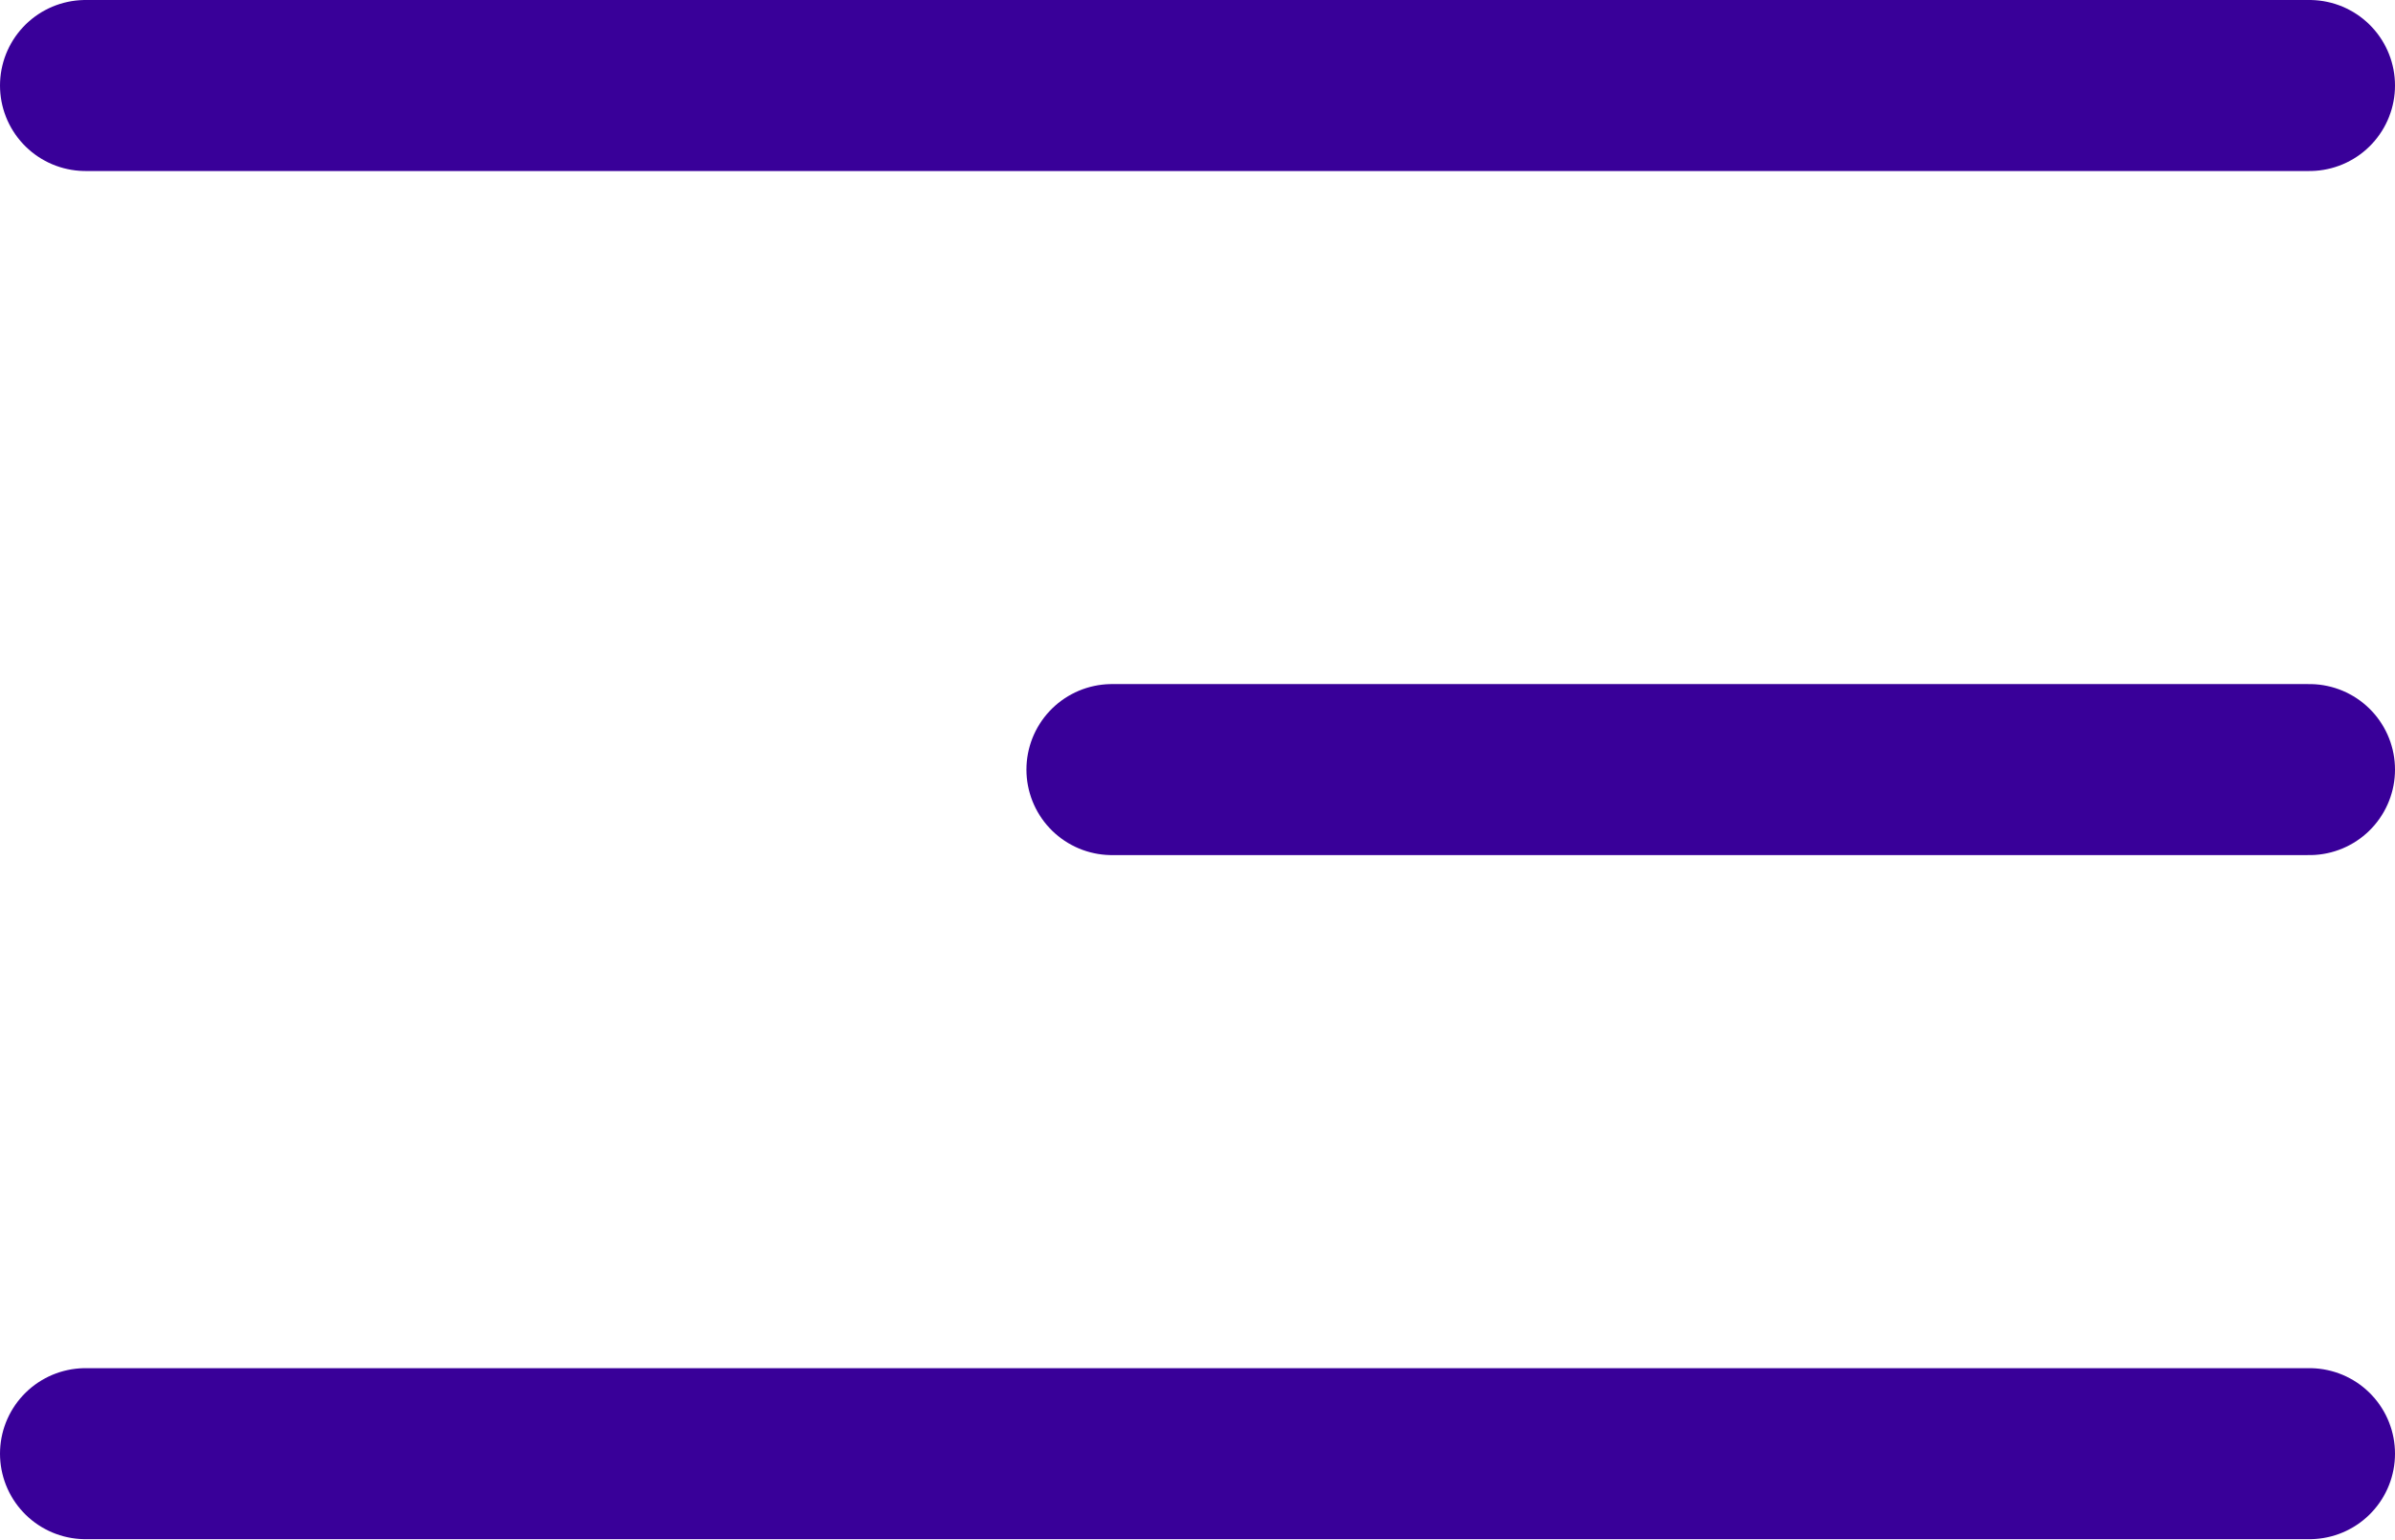
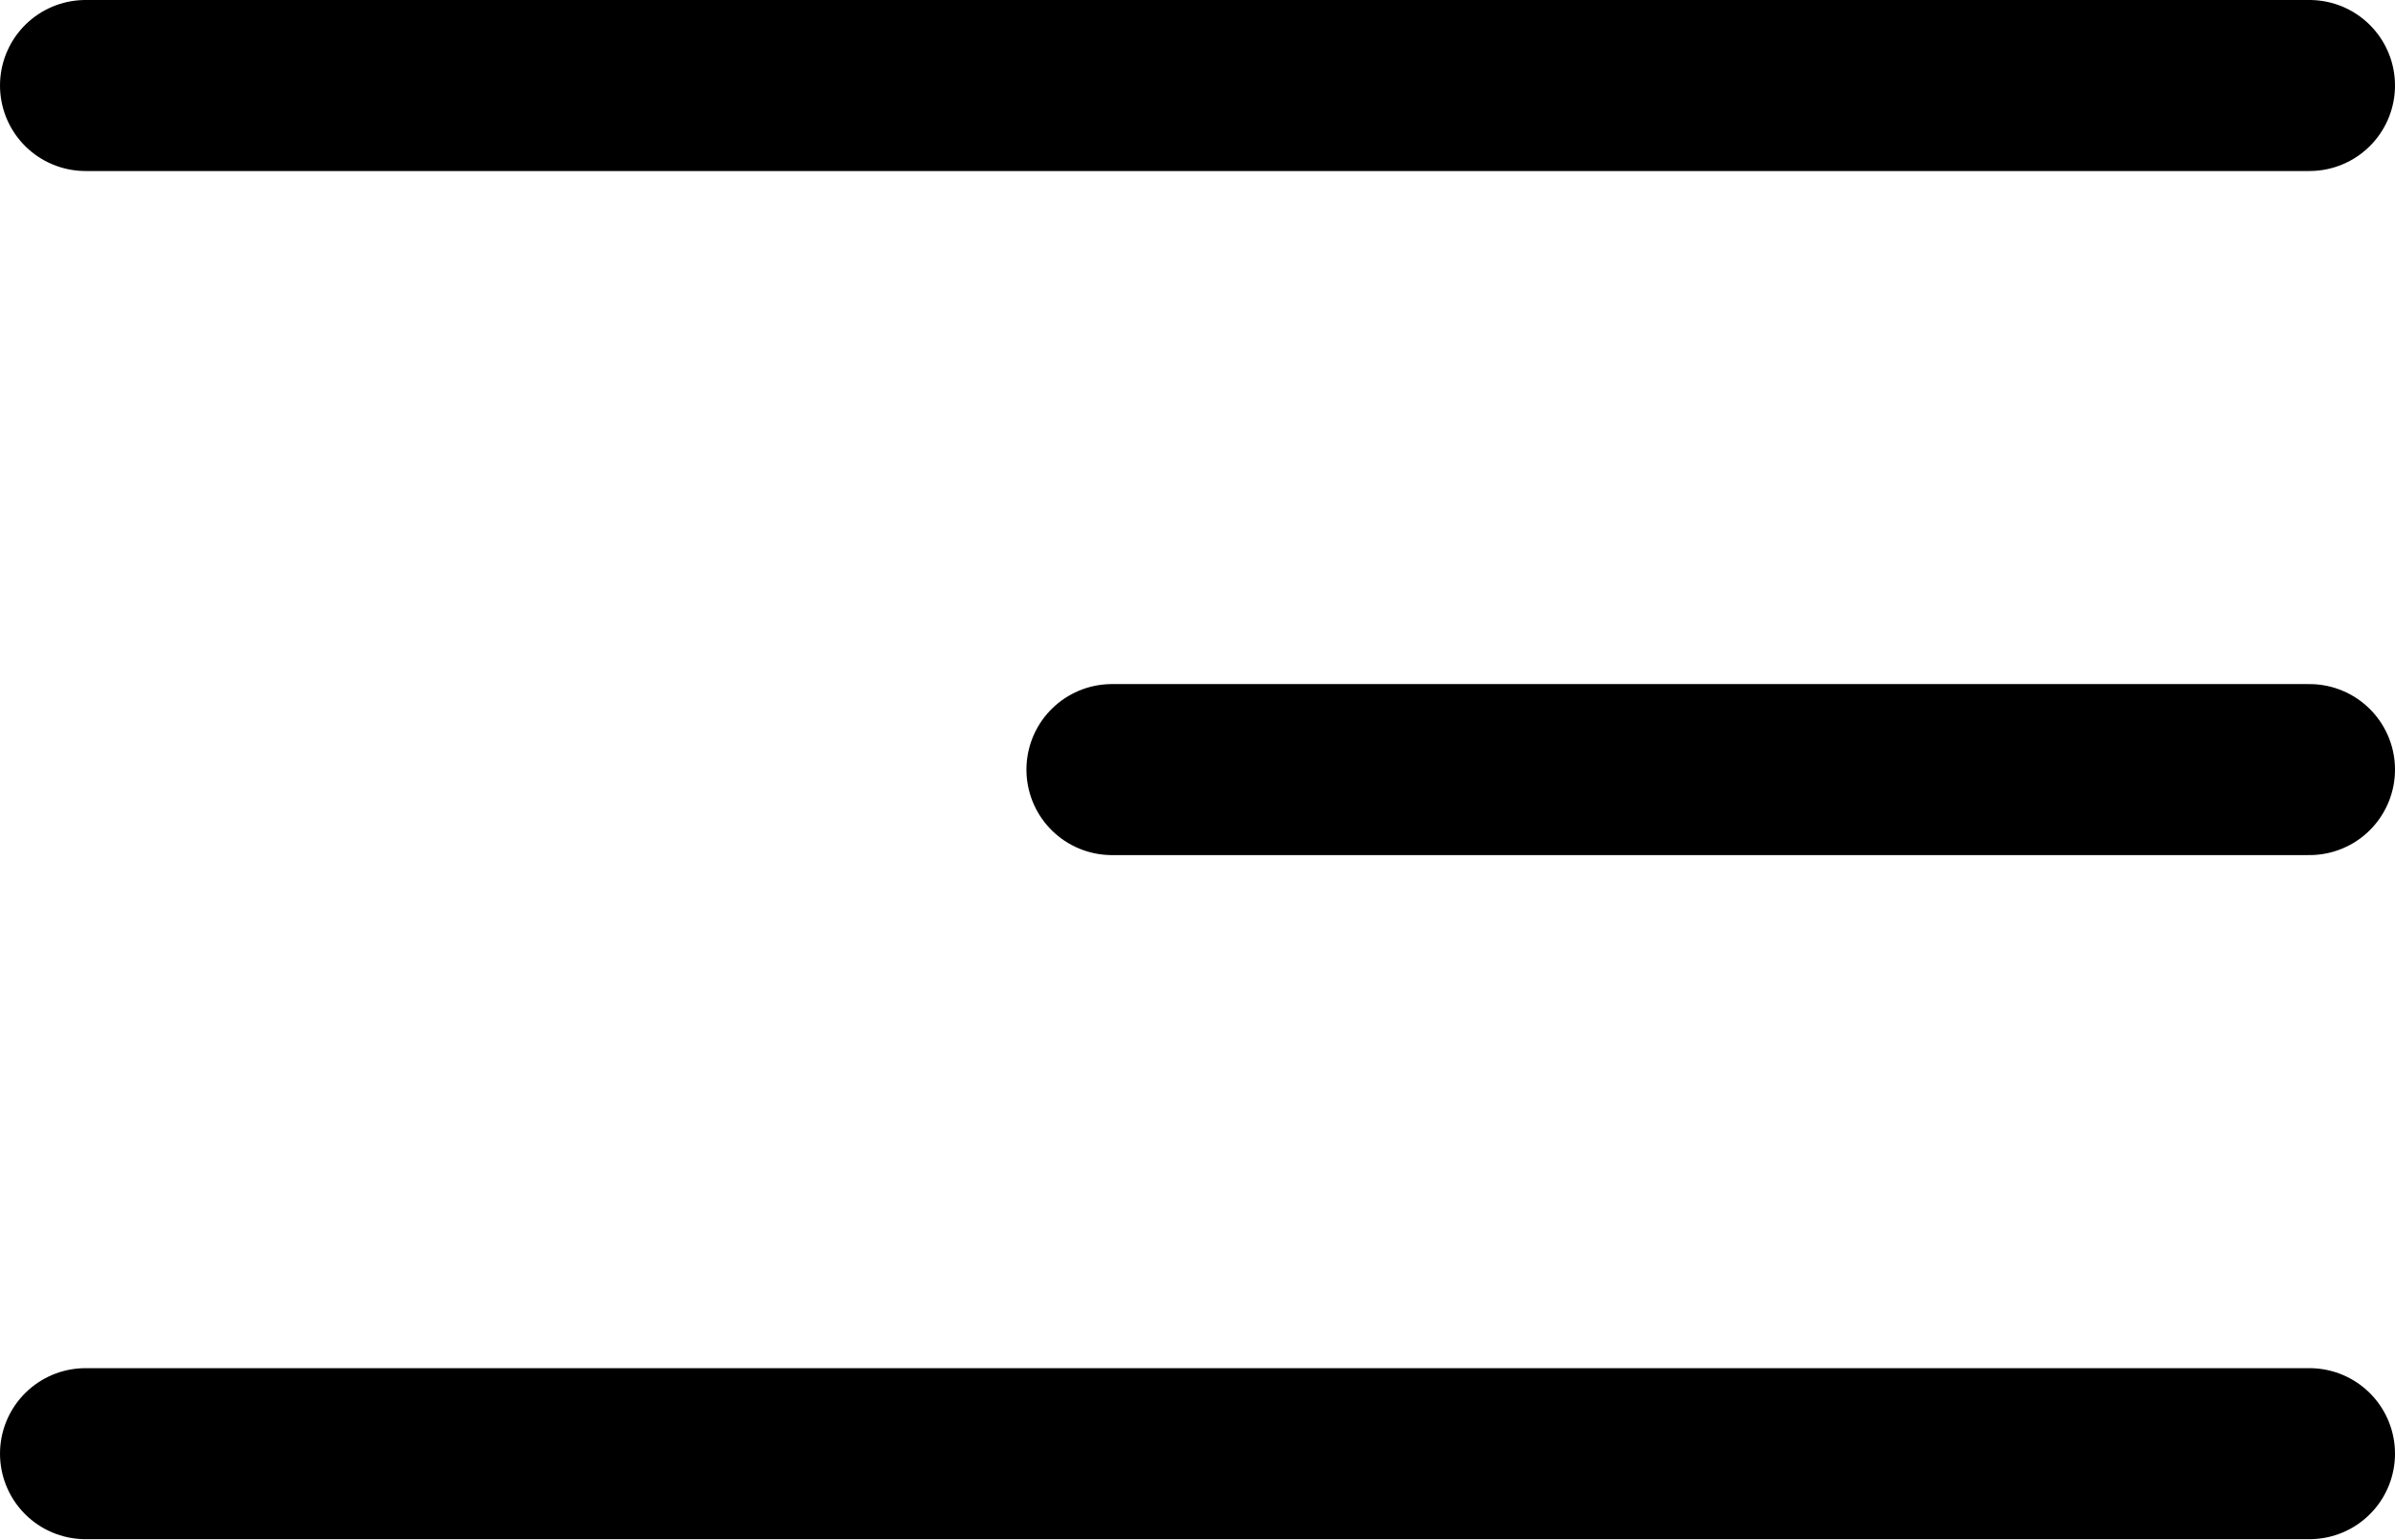
<svg xmlns="http://www.w3.org/2000/svg" width="14" height="9" viewBox="0 0 14 9" fill="none">
-   <line x1="0.5" y1="0.5" x2="13.5" y2="0.5" stroke="#390099" stroke-linecap="round" />
-   <line x1="6.5" y1="4.5" x2="13.5" y2="4.5" stroke="#390099" stroke-linecap="round" />
-   <line x1="0.5" y1="8.5" x2="13.5" y2="8.5" stroke="#390099" stroke-linecap="round" />
+   <line x1="0.5" y1="0.5" x2="13.5" y2="0.5" stroke="#000000" stroke-linecap="round" />
+   <line x1="6.5" y1="4.5" x2="13.5" y2="4.5" stroke="#000000" stroke-linecap="round" />
+   <line x1="0.5" y1="8.5" x2="13.5" y2="8.5" stroke="#000000" stroke-linecap="round" />
</svg>
